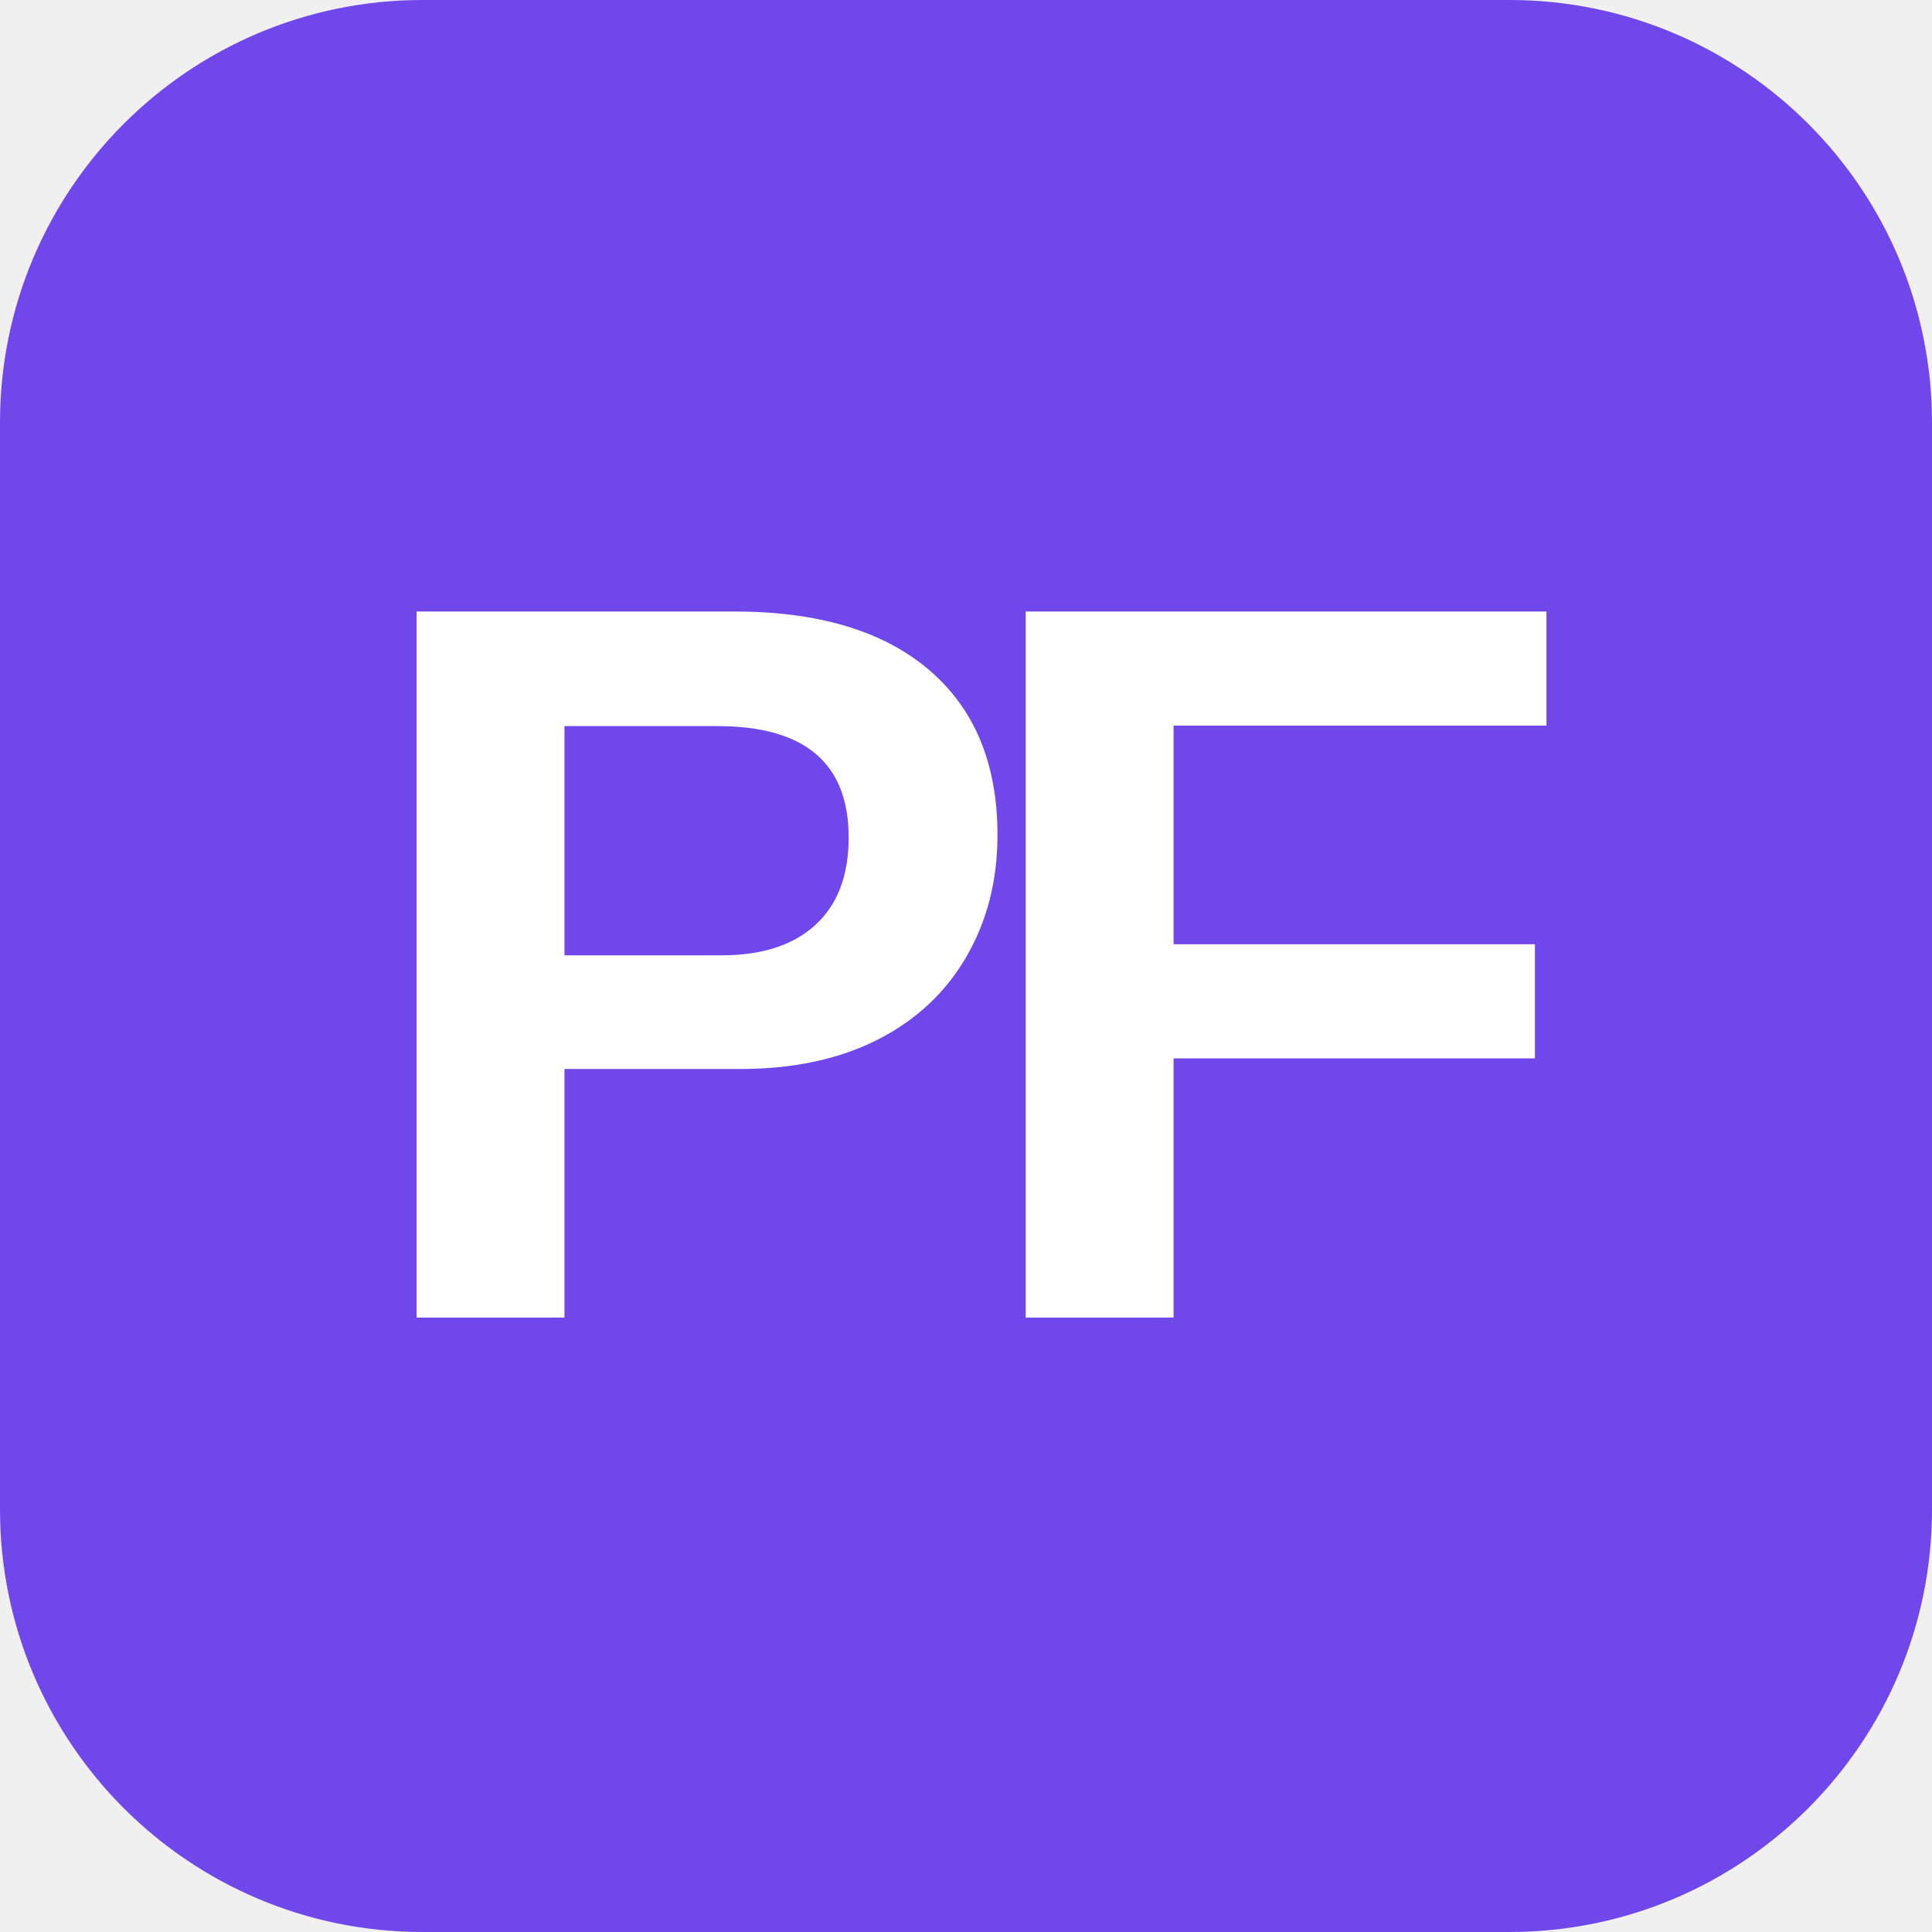
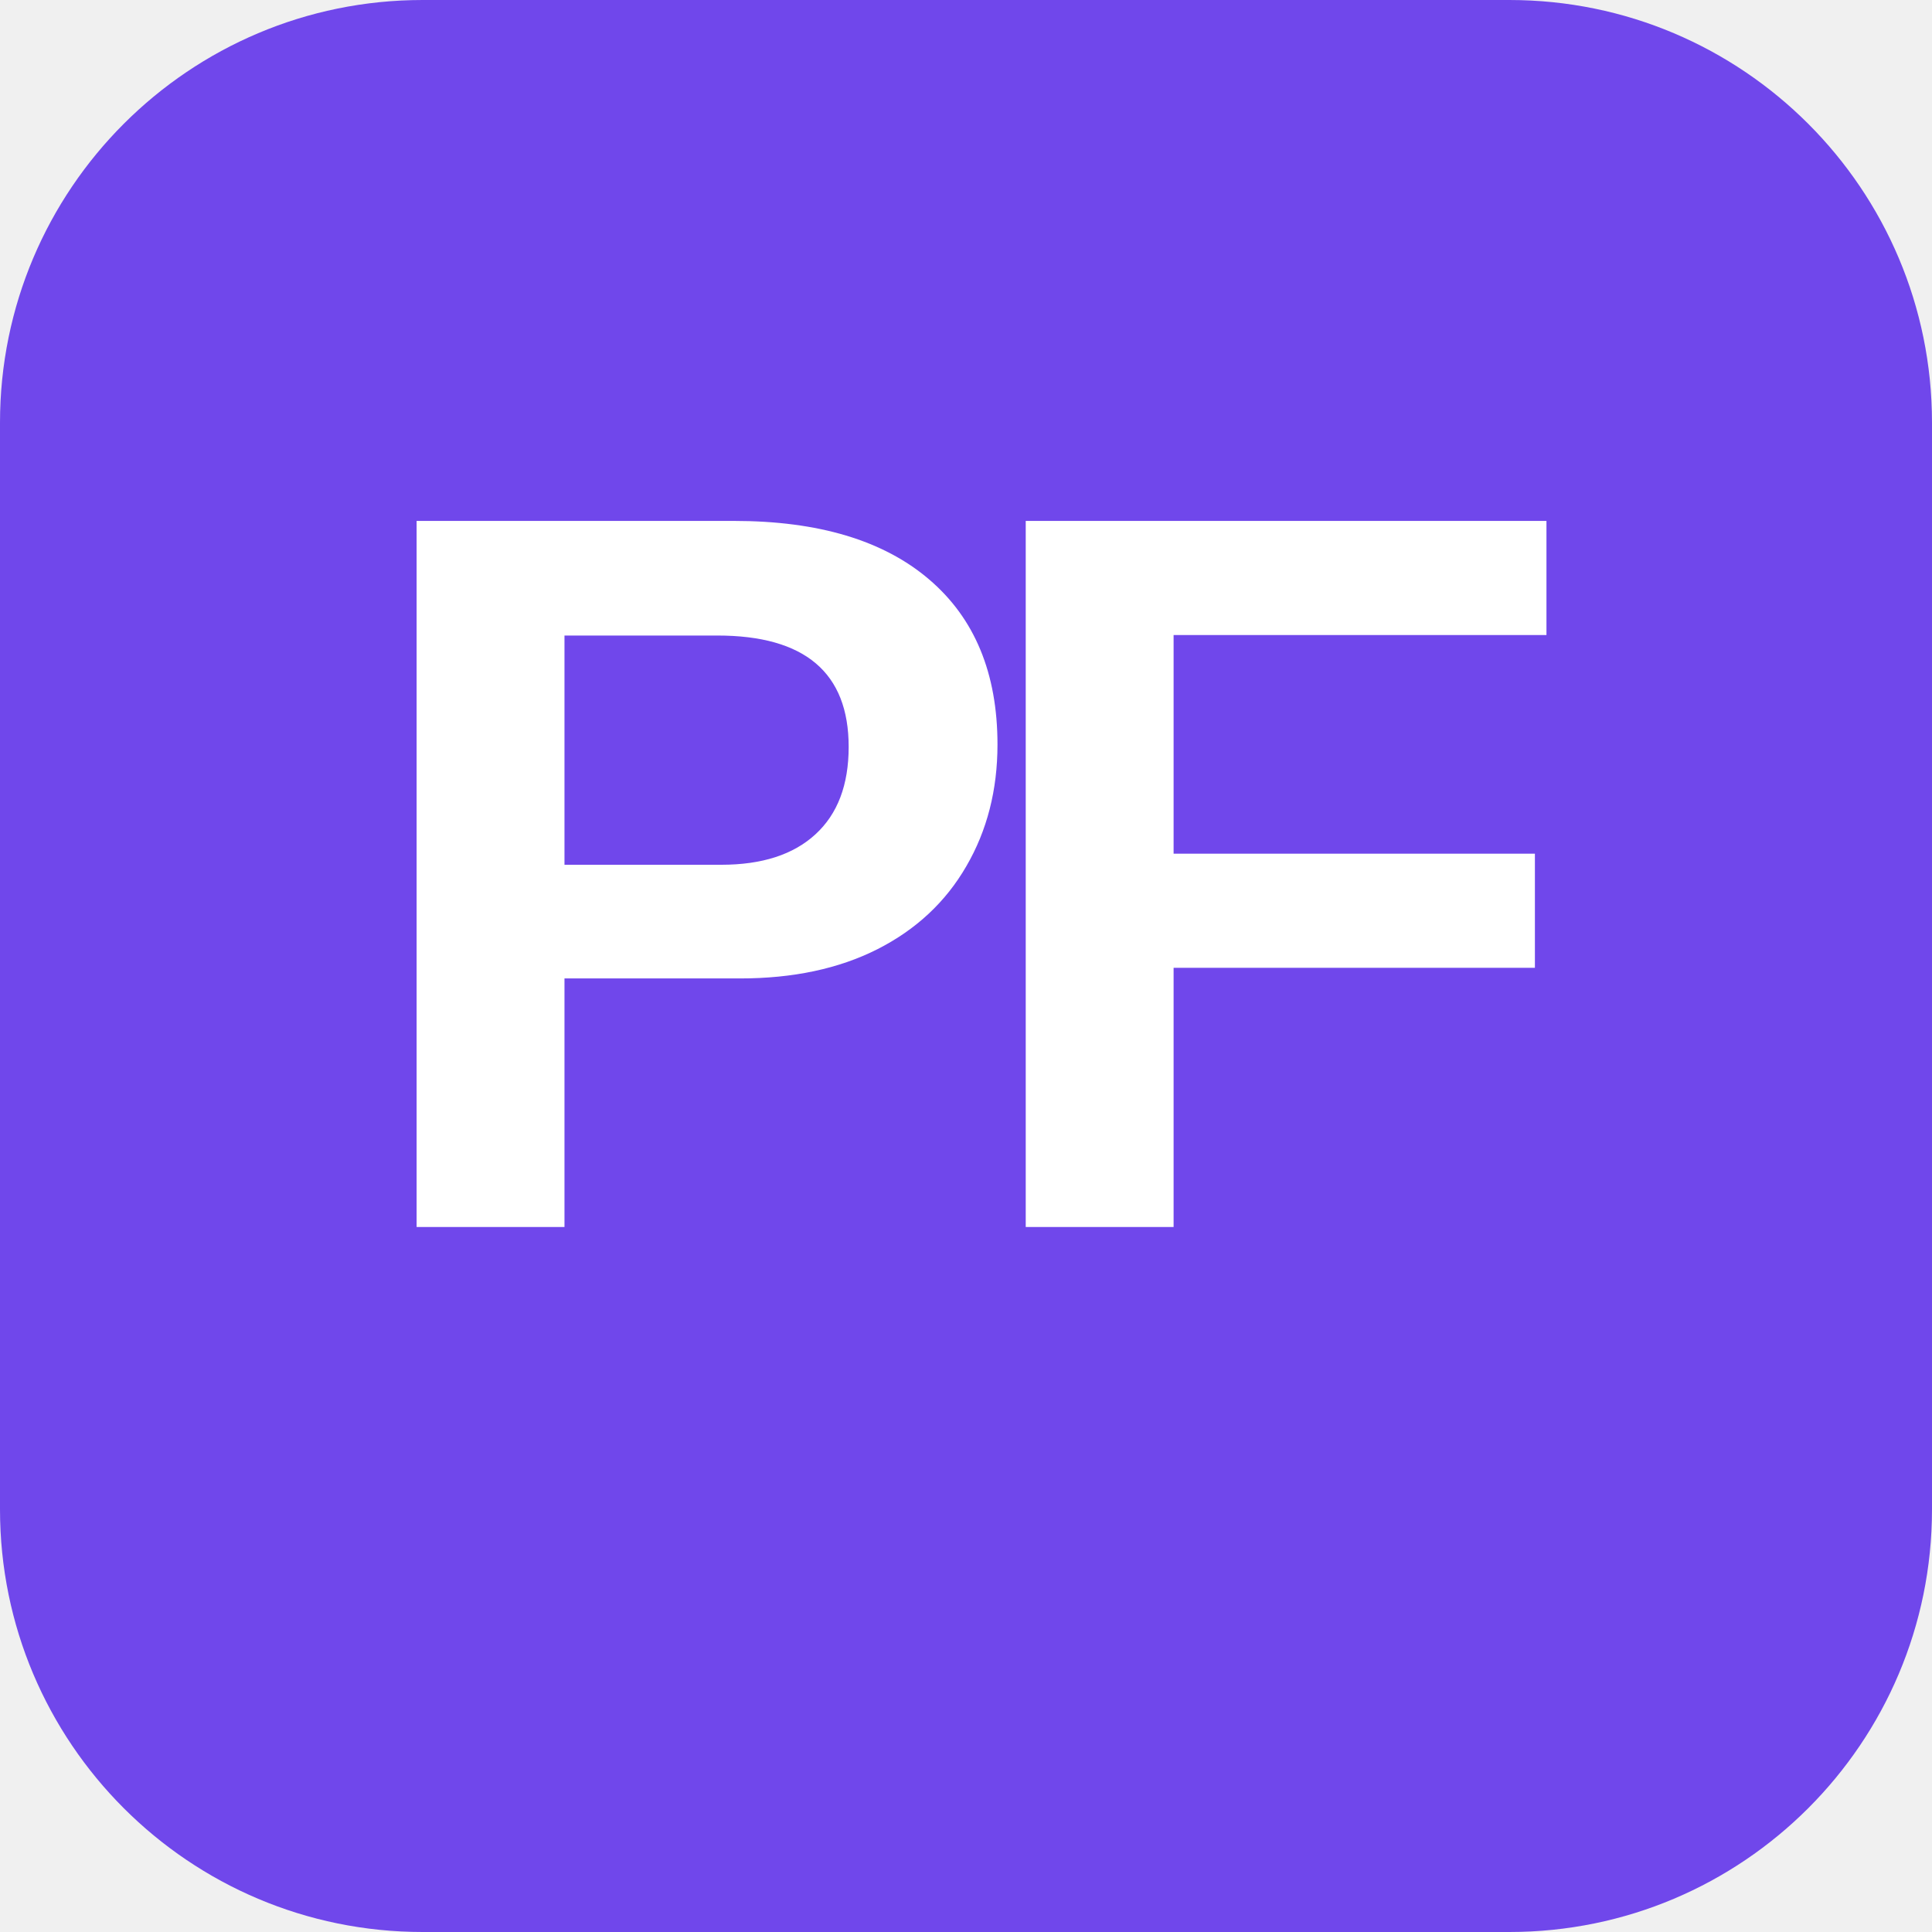
<svg xmlns="http://www.w3.org/2000/svg" viewBox="0 0 128 128" role="img" aria-label="Pixel Flow">
  <rect width="128" height="128" rx="28" fill="#7047EB" />
-   <text x="64" y="68" text-anchor="middle" dominant-baseline="middle" fill="#fff" font-family="Arial Black, Helvetica Neue, Arial, sans-serif" font-size="68" font-weight="900" letter-spacing="-5">PF</text>
+   <text x="64" y="62" text-anchor="middle" dominant-baseline="middle" fill="#fff" font-family="Arial Black, Helvetica Neue, Arial, sans-serif" font-size="68" font-weight="900" letter-spacing="-5">PF</text>
</svg>
